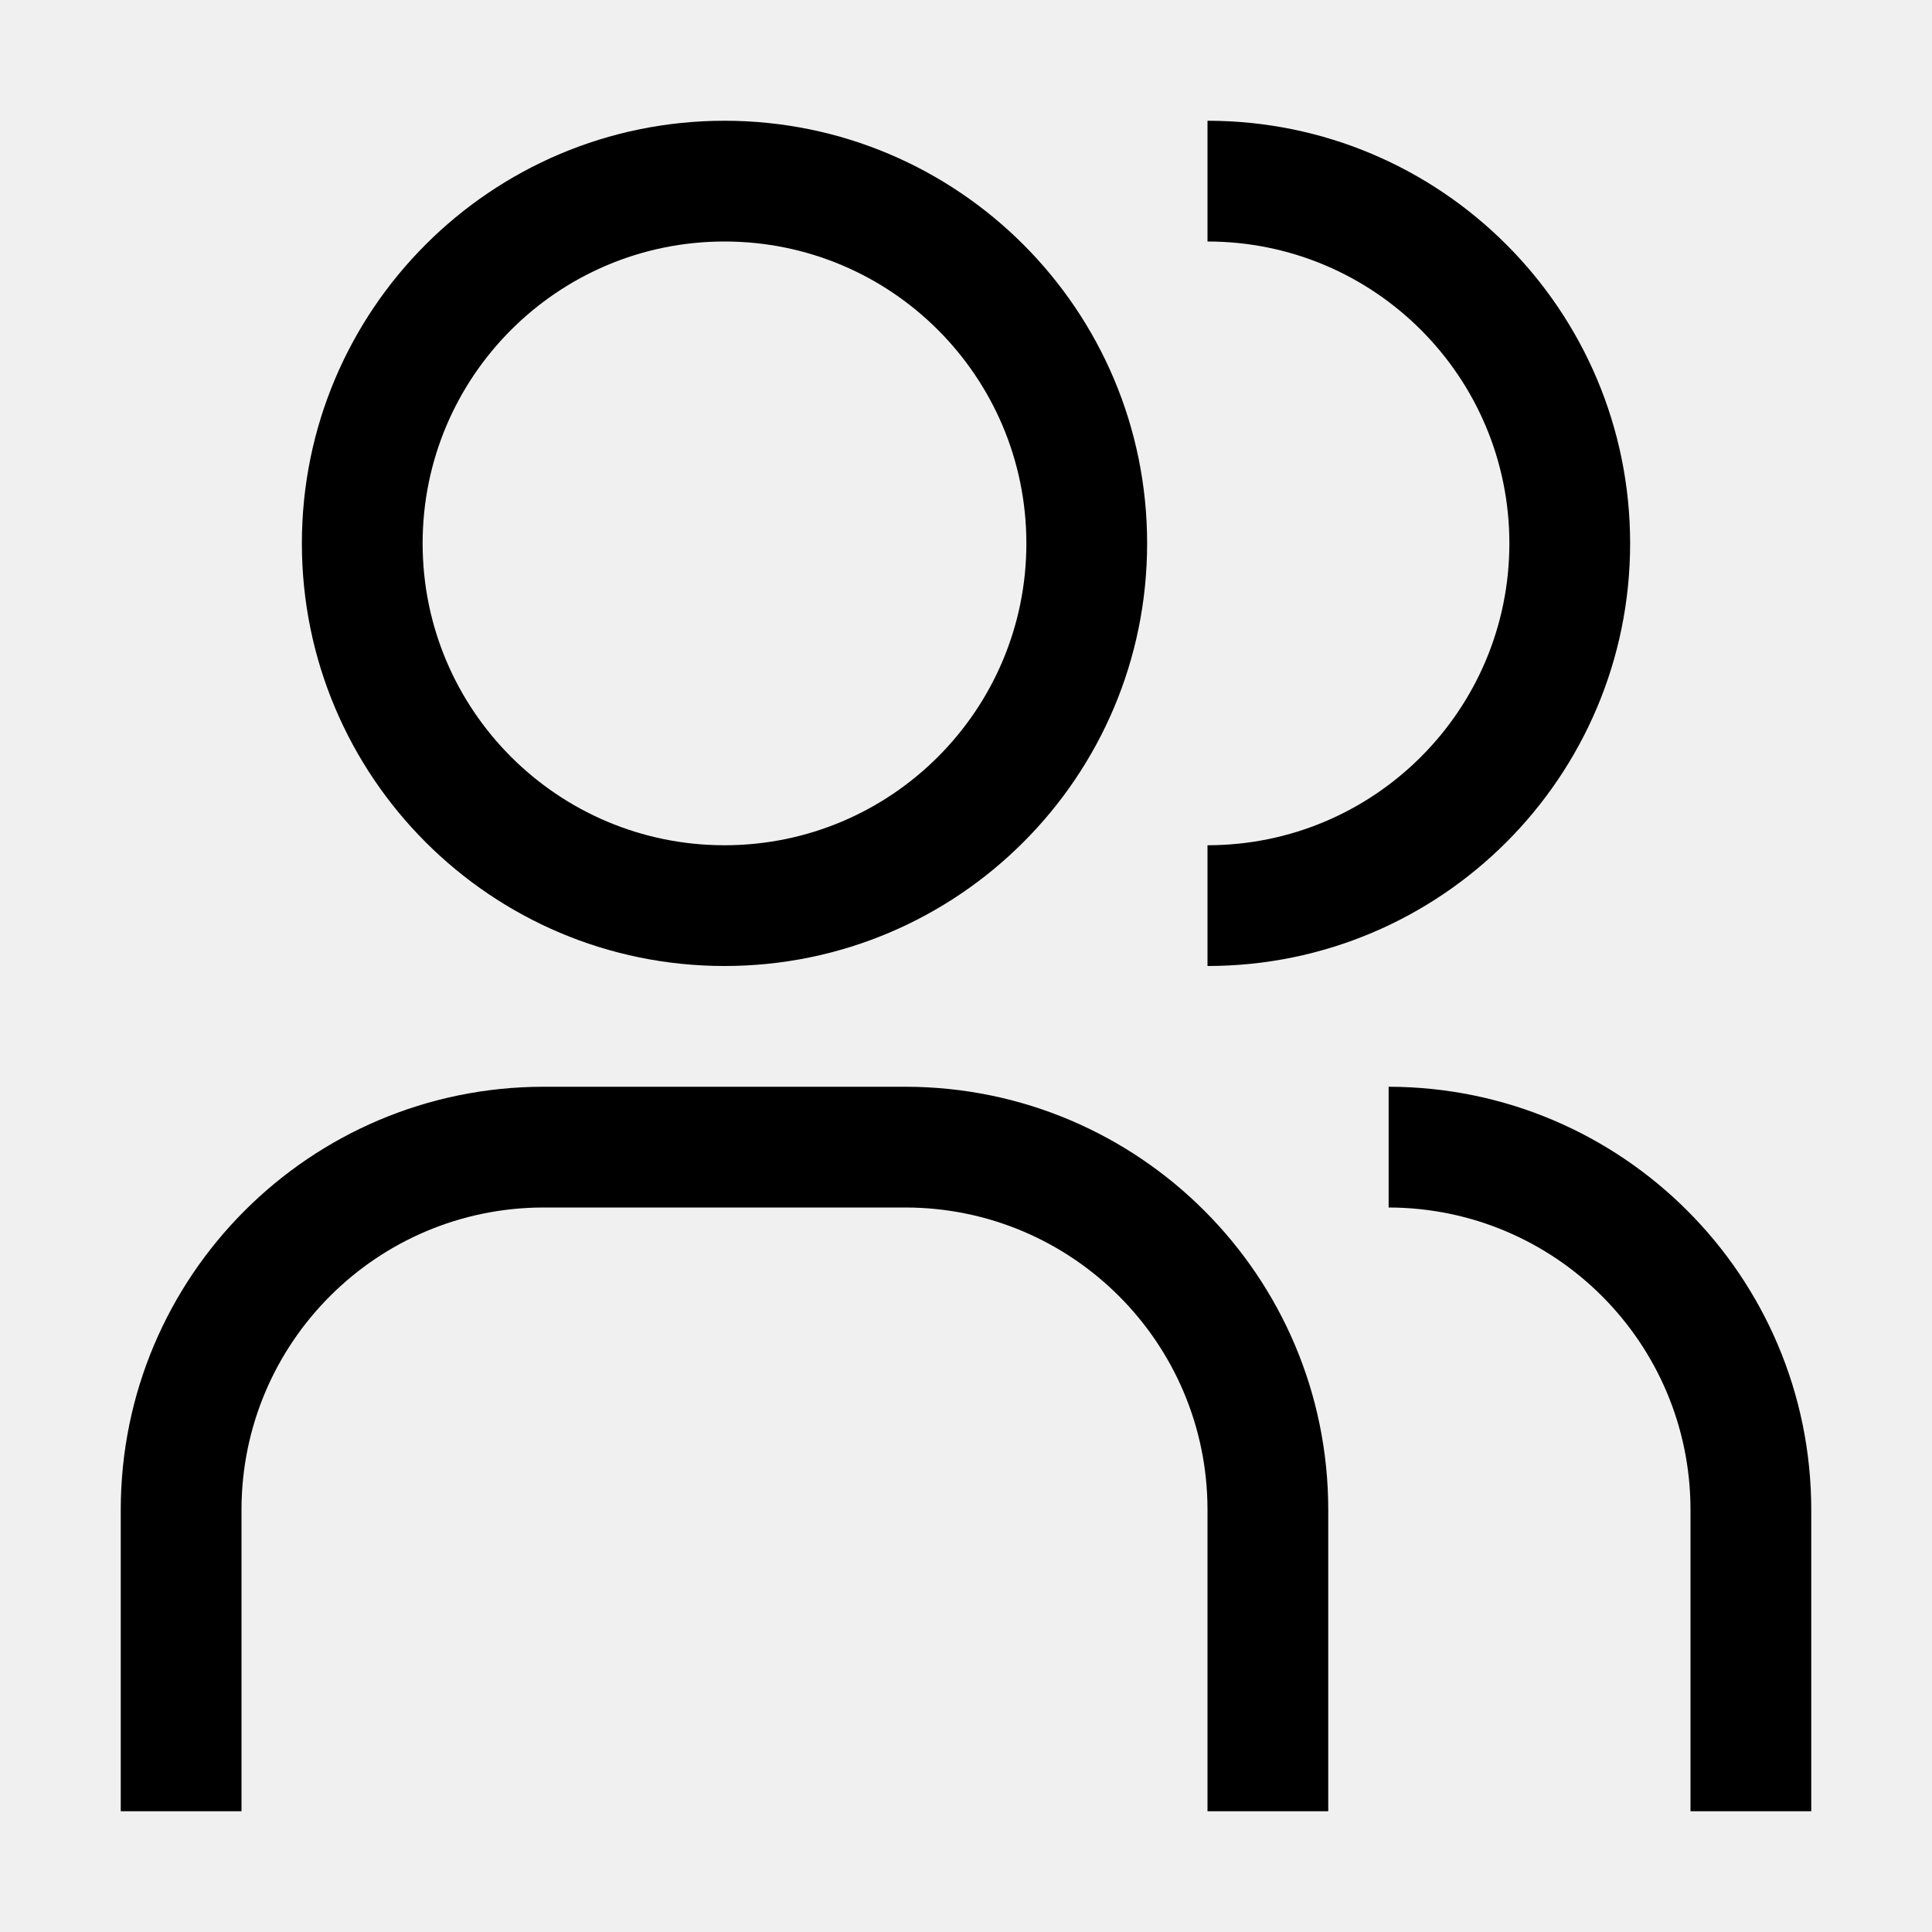
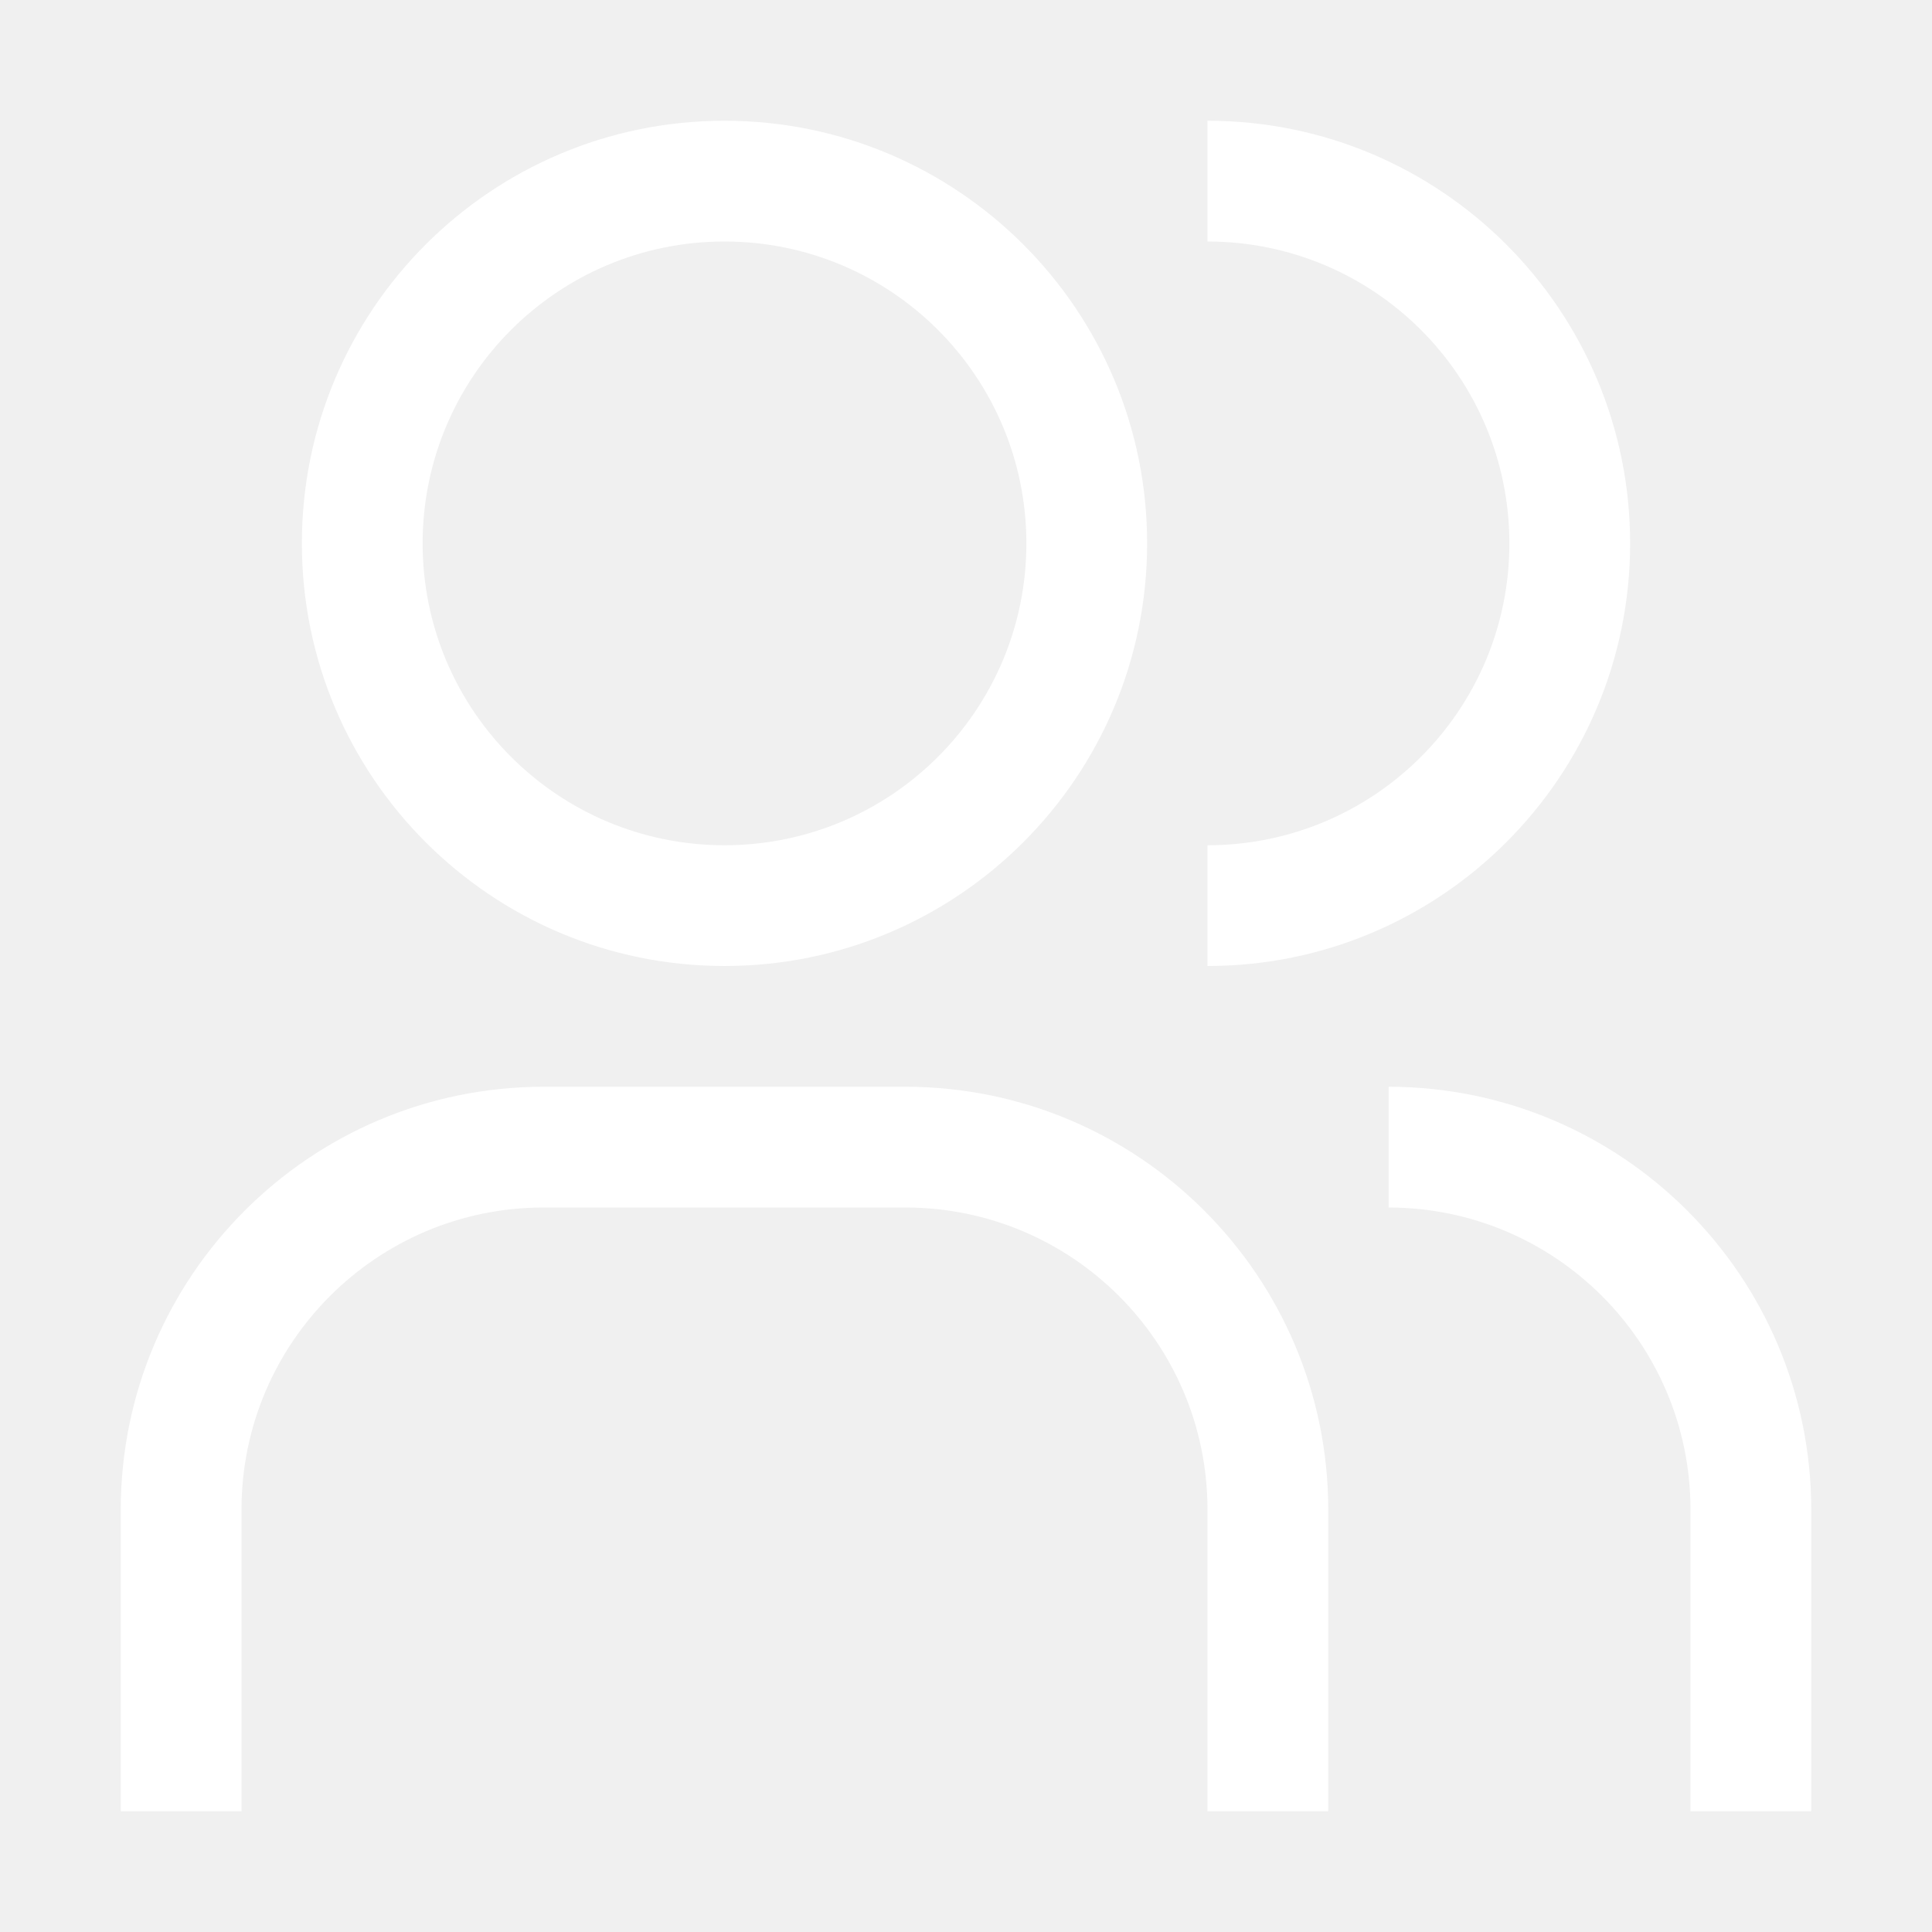
- <svg xmlns="http://www.w3.org/2000/svg" viewBox="0 0 20 20">
-   <g fill="#000" fill-rule="nonzero">
-     <path d="M18.75 18.75H17.5v-3.125a3.13 3.13 0 0 0-3.125-3.125v-1.25a4.38 4.38 0 0 1 4.375 4.375zM13.75 18.75H12.5v-3.125A3.13 3.13 0 0 0 9.375 12.5h-3.75A3.13 3.13 0 0 0 2.5 15.625v3.125H1.25v-3.125a4.38 4.38 0 0 1 4.375-4.375h3.75a4.38 4.38 0 0 1 4.375 4.375zM12.5 1.25V2.5a3.125 3.125 0 0 1 0 6.25V10a4.375 4.375 0 0 0 0-8.75M7.5 2.5a3.125 3.125 0 1 1 0 6.25 3.125 3.125 0 0 1 0-6.25m0-1.25a4.375 4.375 0 1 0 0 8.75 4.375 4.375 0 0 0 0-8.75" />
+ <svg xmlns="http://www.w3.org/2000/svg" viewBox="0 0 24 24">
+   <g fill="#FFF" fill-rule="nonzero">
+     <path d="M22.5 22.5H21v-3.75A3.754 3.754 0 0 0 17.25 15v-1.5a5.256 5.256 0 0 1 5.25 5.25zM16.5 22.5H15v-3.75A3.754 3.754 0 0 0 11.25 15h-4.5A3.754 3.754 0 0 0 3 18.75v3.75H1.5v-3.75a5.256 5.256 0 0 1 5.25-5.25h4.5a5.256 5.256 0 0 1 5.25 5.25zM15 1.5V3a3.75 3.75 0 0 1 0 7.5V12a5.25 5.25 0 0 0 0-10.5M9 3a3.75 3.75 0 1 1 0 7.5A3.75 3.75 0 0 1 9 3m0-1.5A5.25 5.25 0 1 0 9 12 5.25 5.25 0 0 0 9 1.5" />
  </g>
</svg>
